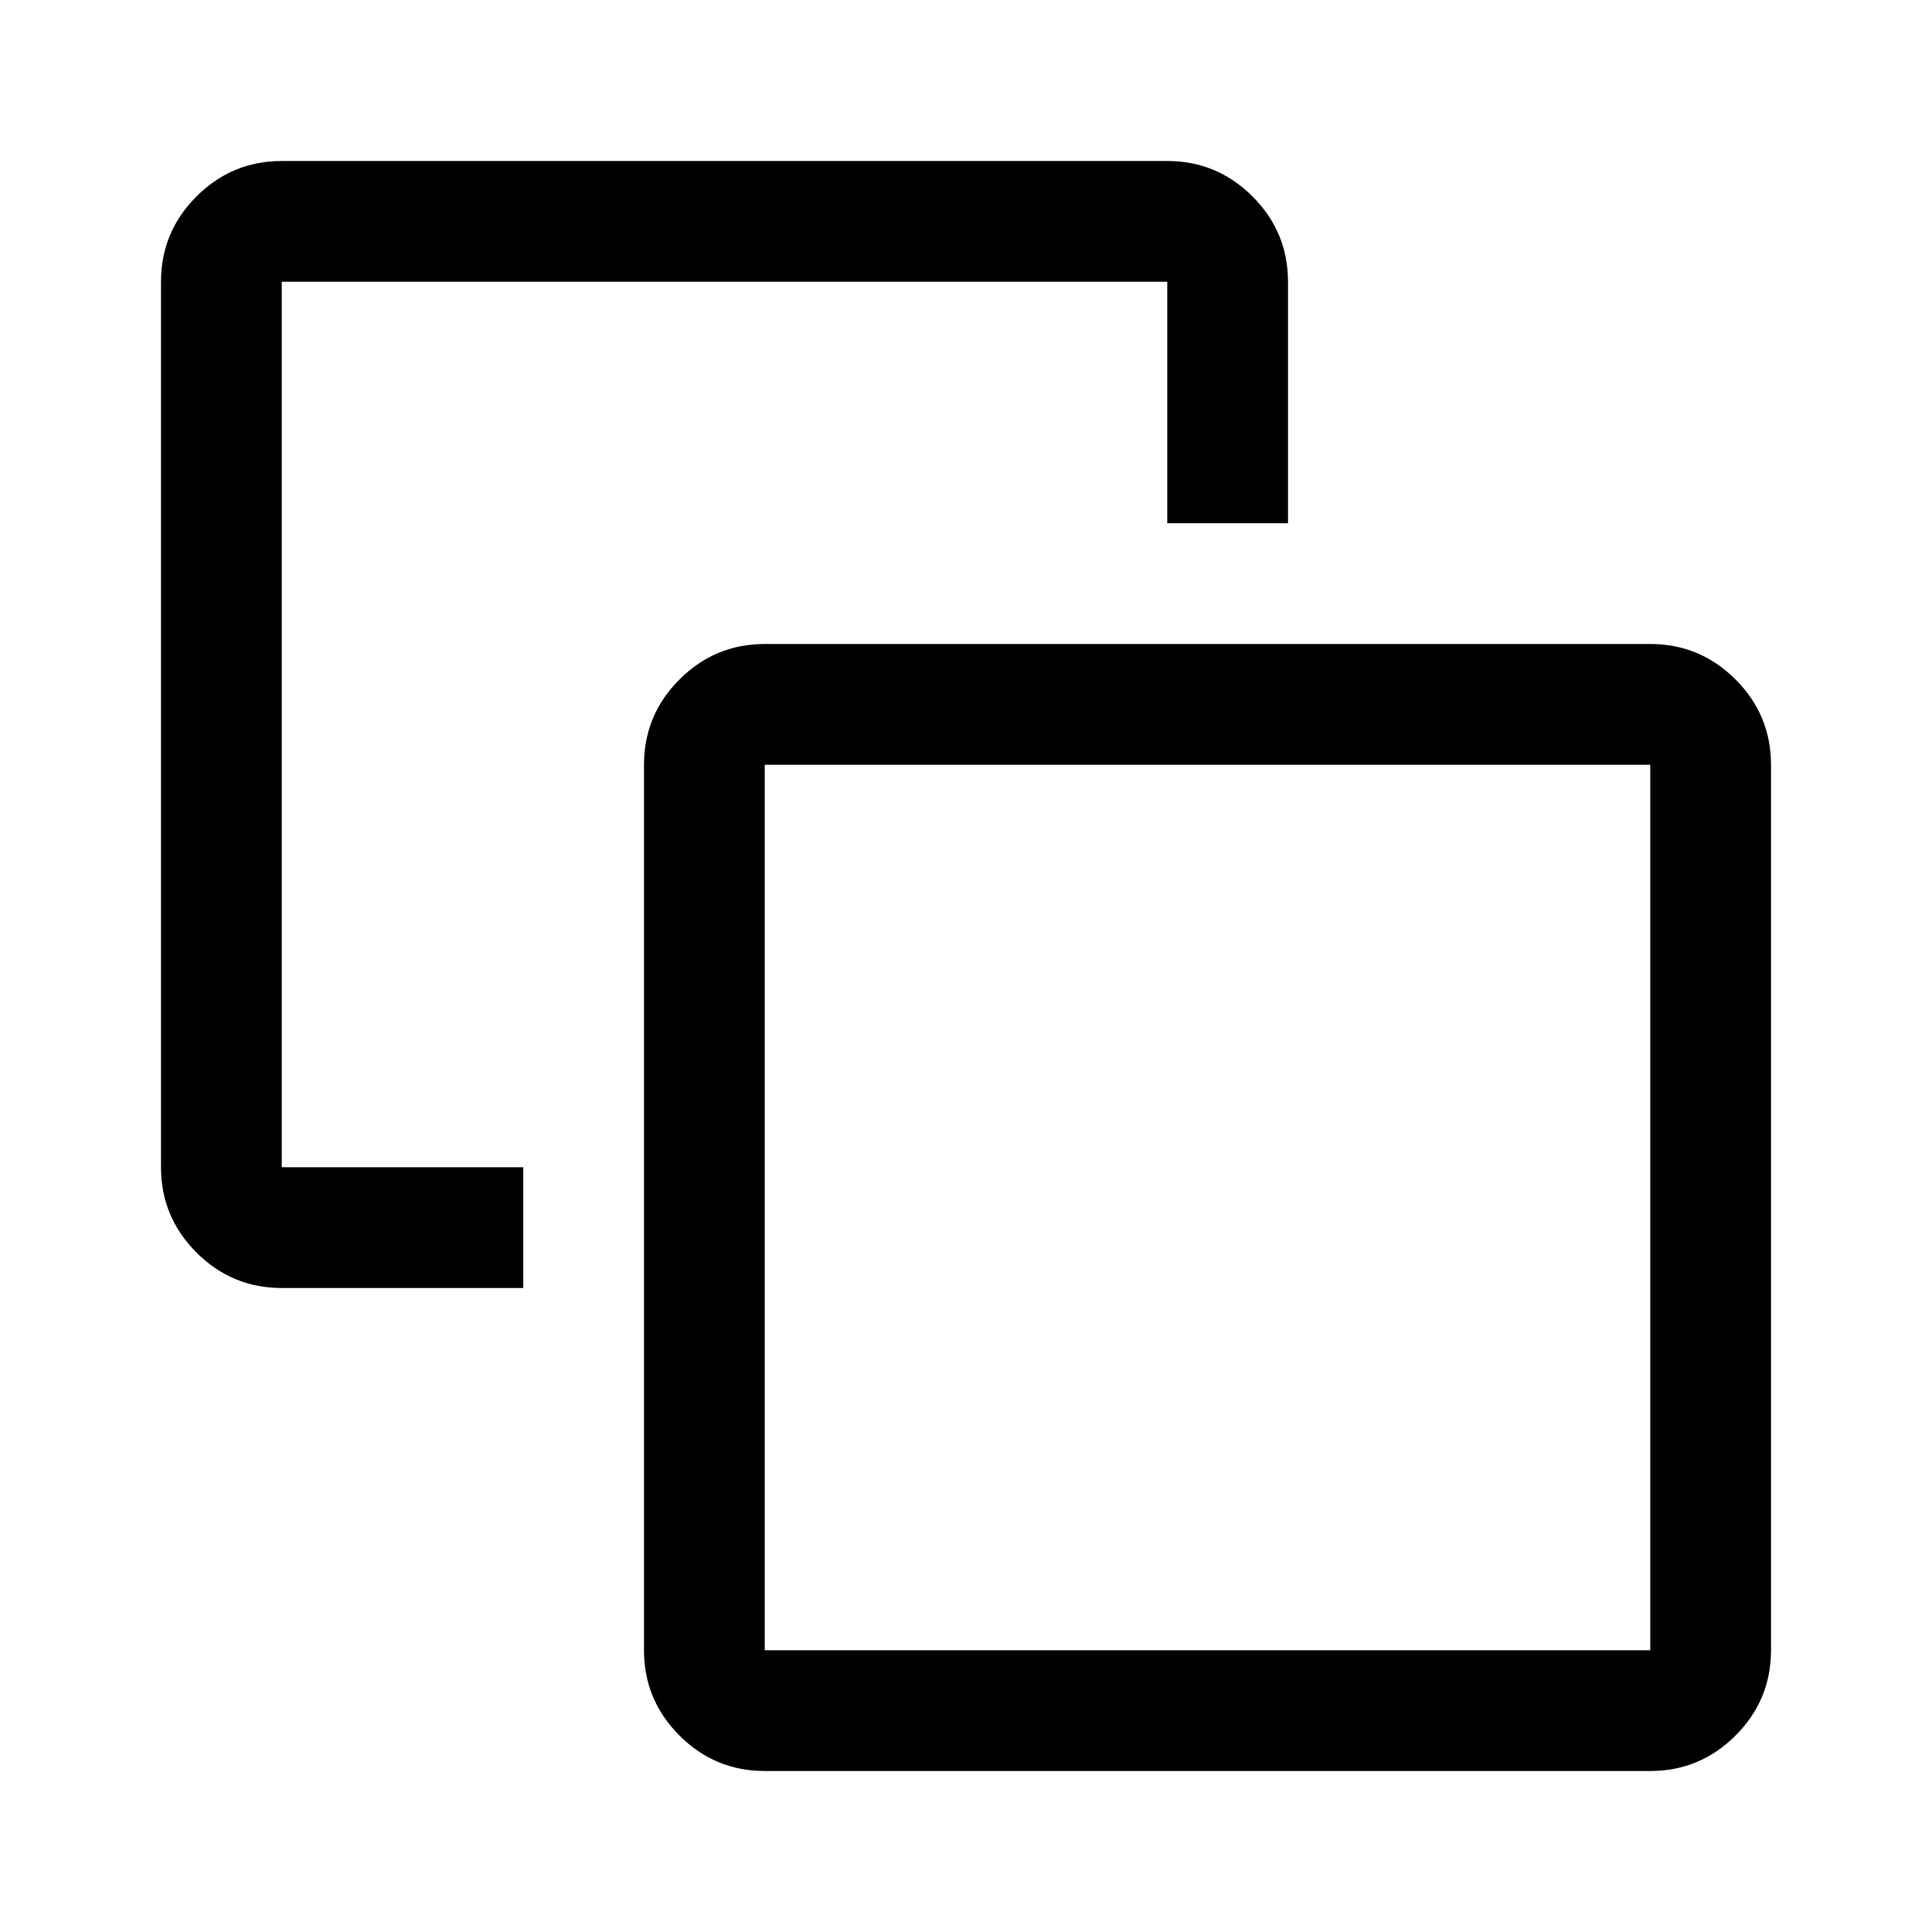
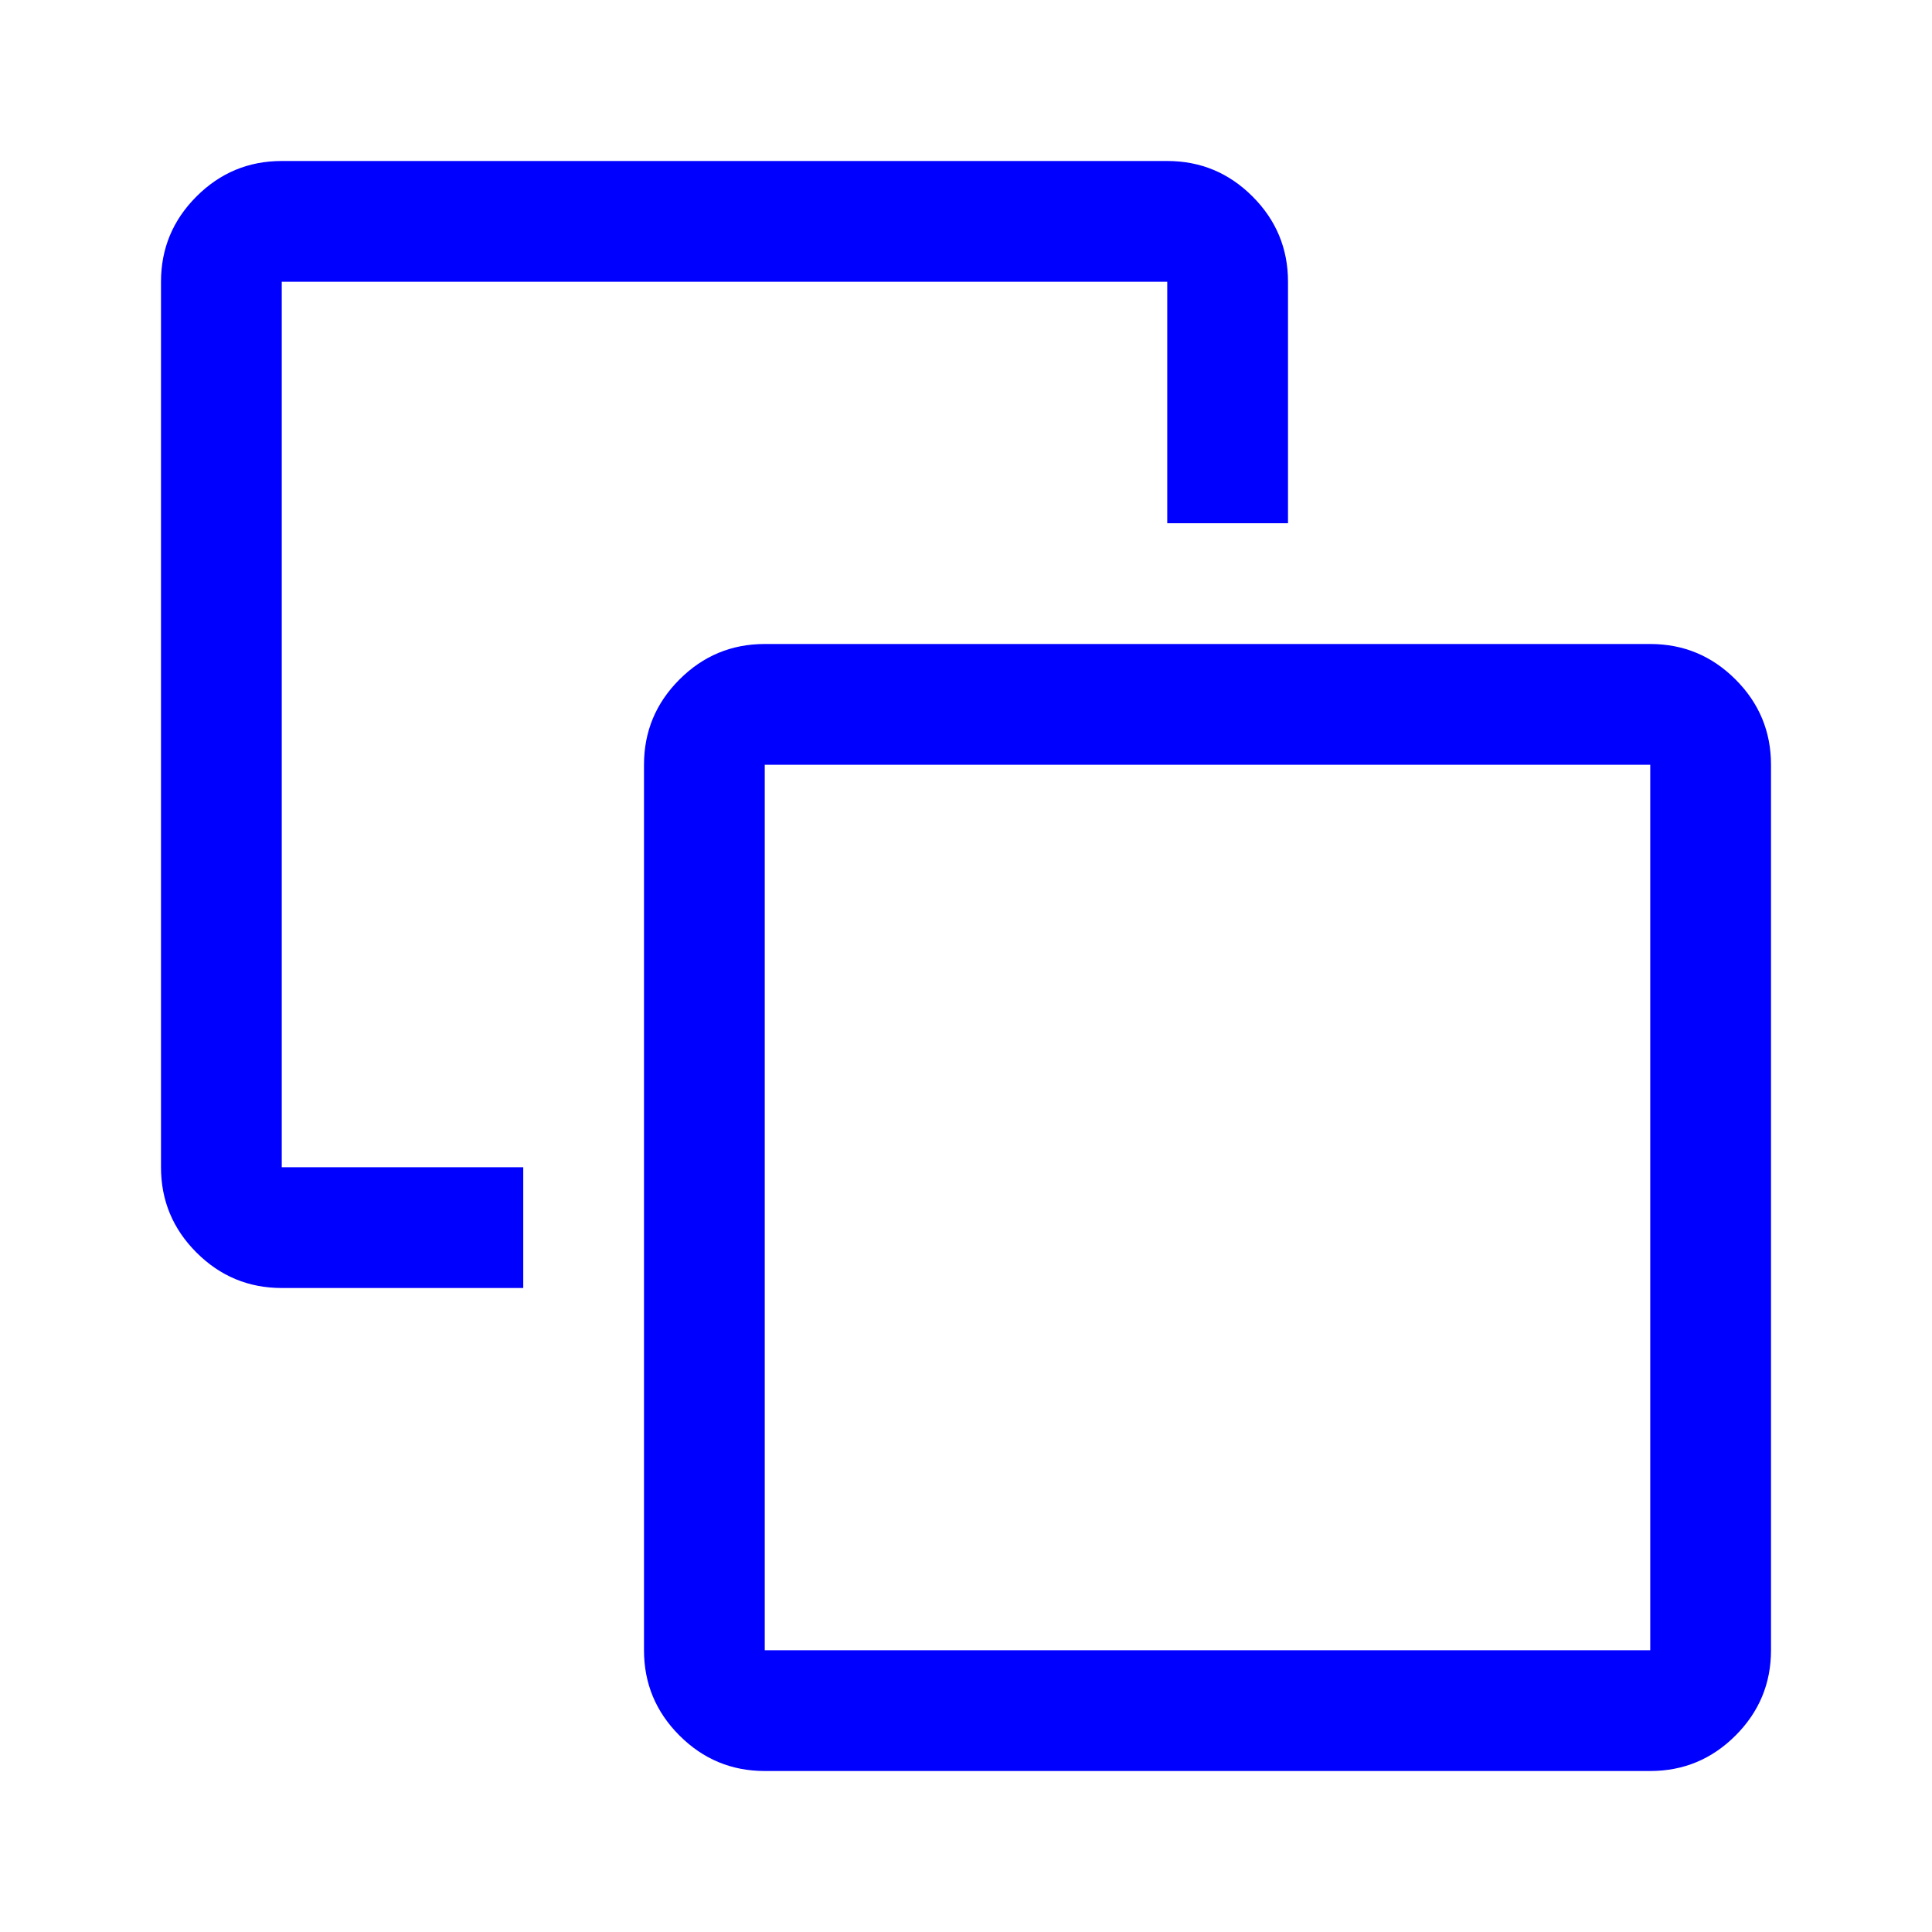
- <svg xmlns="http://www.w3.org/2000/svg" height="48" viewBox="0 96 960 960" width="48">
+ <svg xmlns="http://www.w3.org/2000/svg" fill="blue" height="48" viewBox="0 96 960 960" width="48">
  <path d="M260 676v60H140q-24.75 0-42.375-17.625T80 676V236q0-24.75 17.625-42.375T140 176h440q24.75 0 42.375 17.625T640 236v120h-60V236H140v440h120Zm120 300q-24.75 0-42.375-17.625T320 916V476q0-24.75 17.625-42.375T380 416h440q24.75 0 42.375 17.625T880 476v440q0 24.75-17.625 42.375T820 976H380Zm0-60h440V476H380v440Zm220-220Z" />
</svg>
